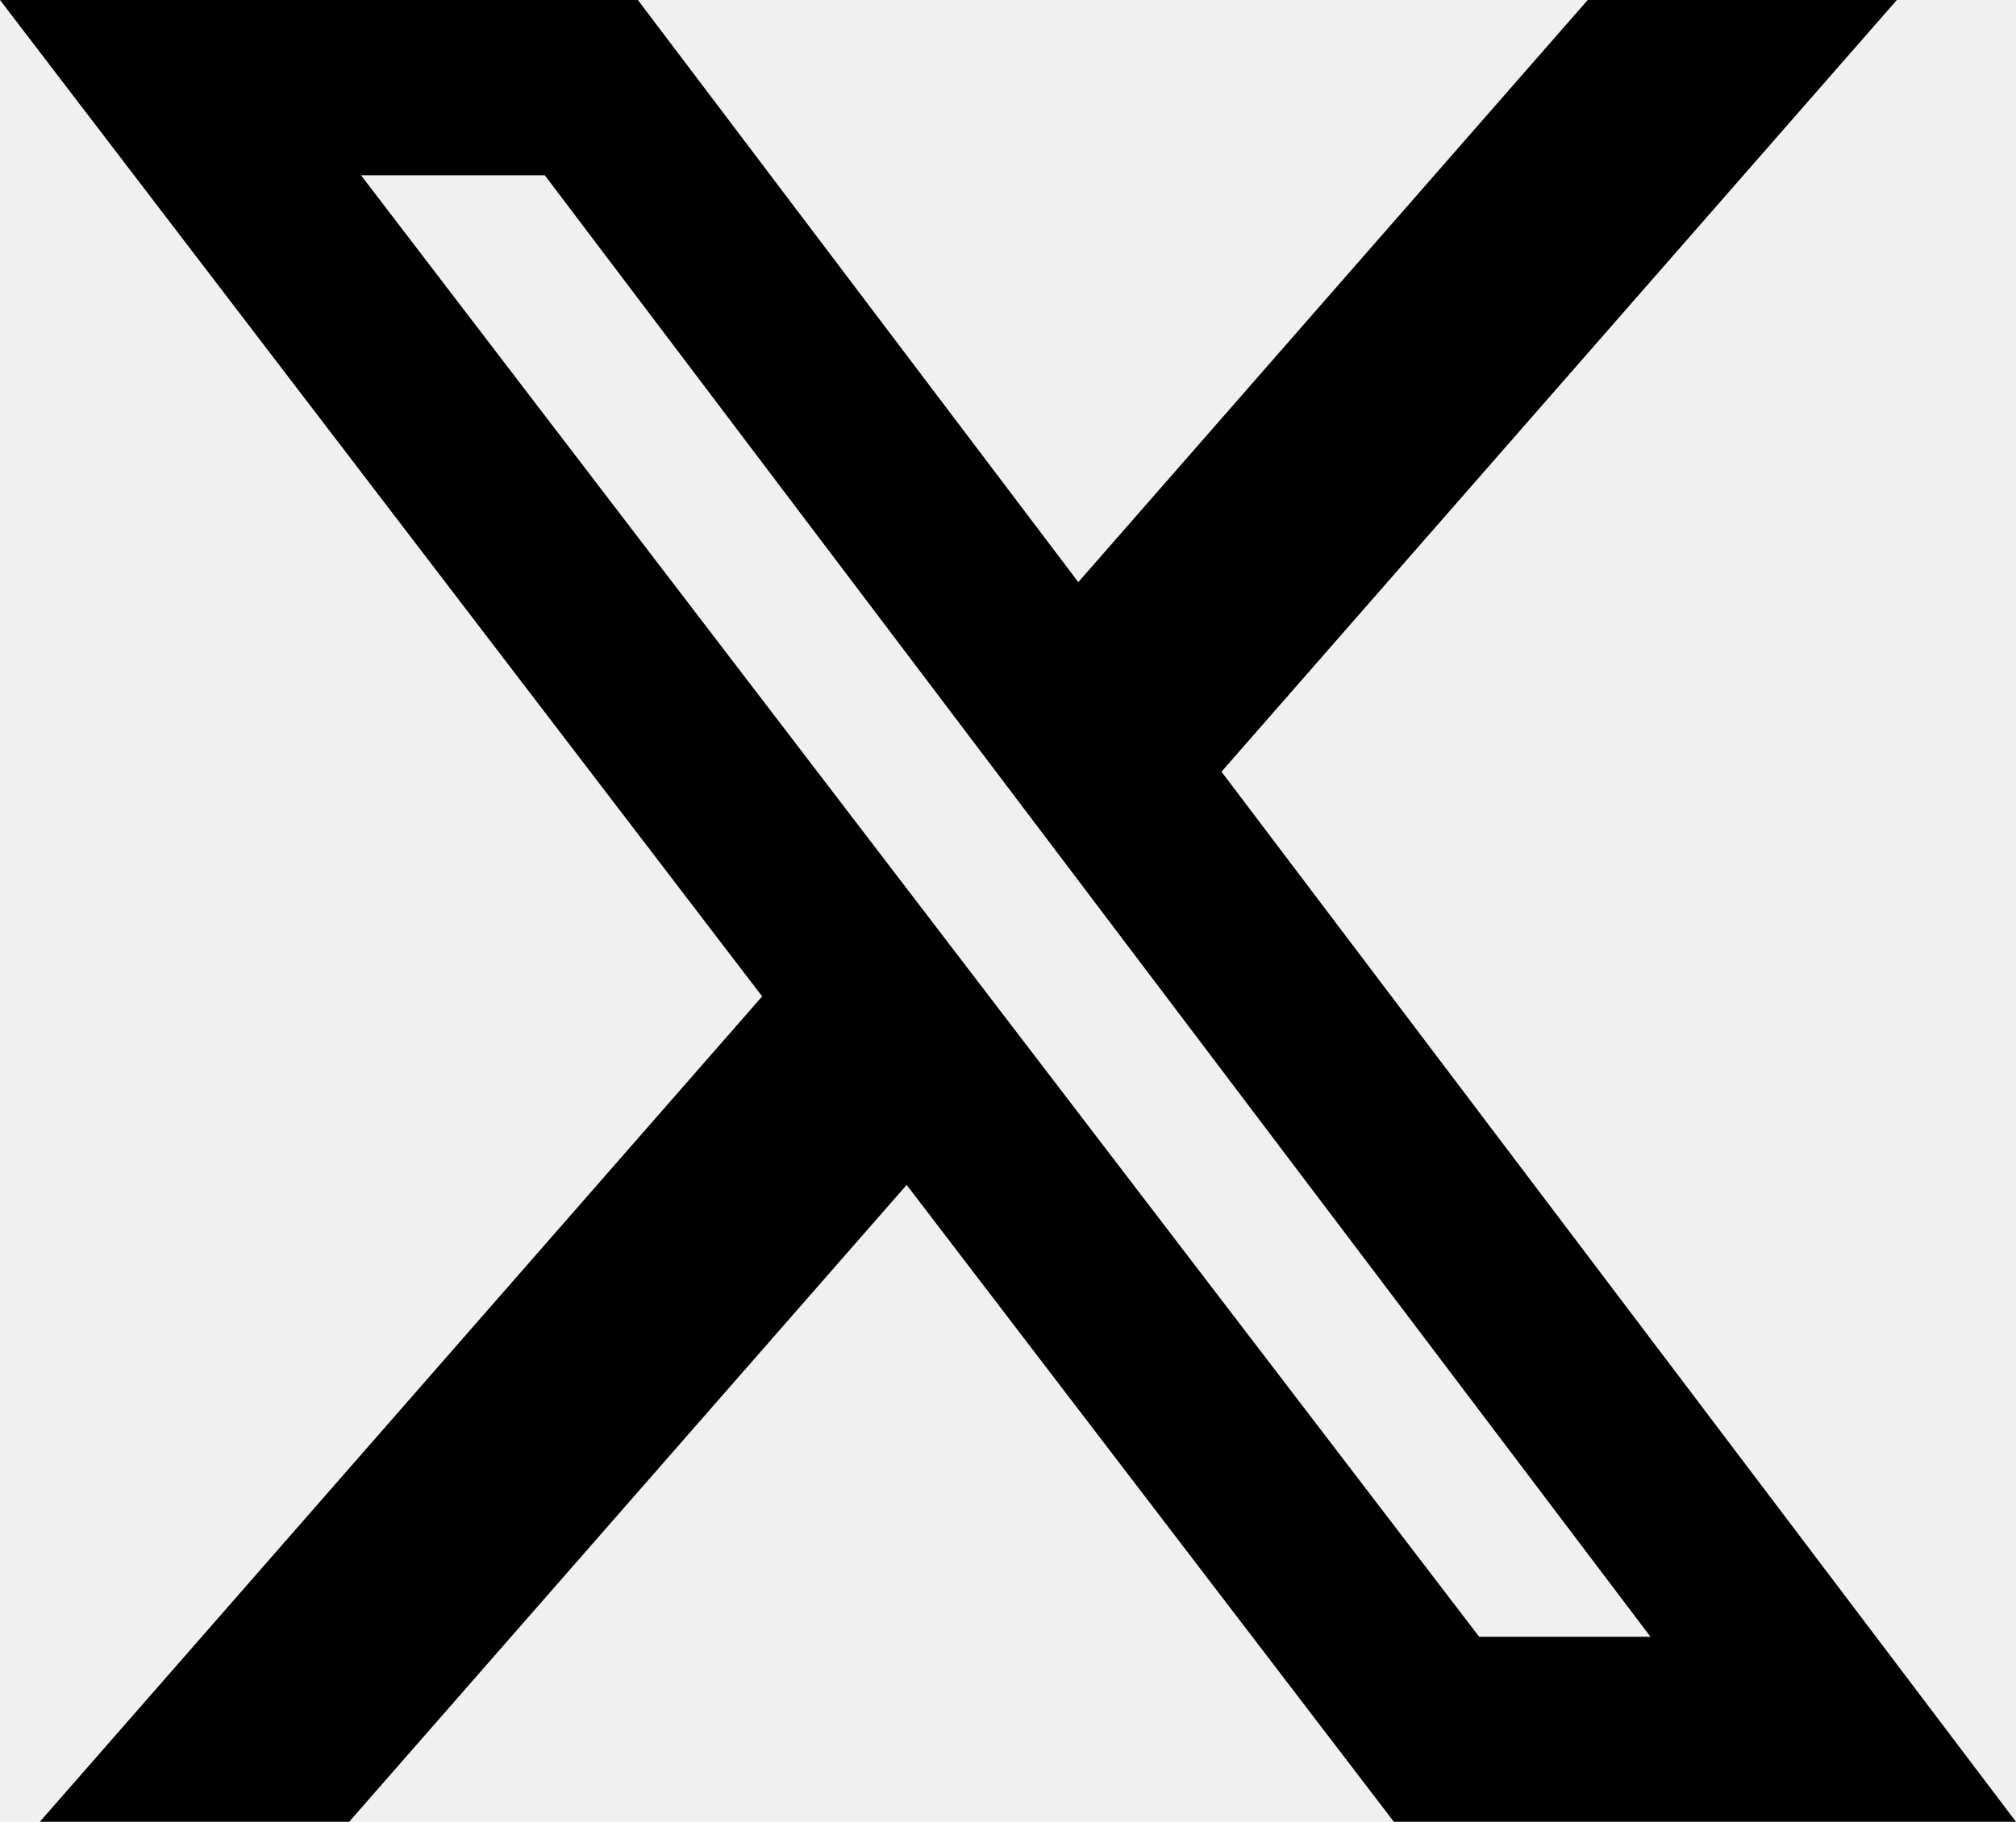
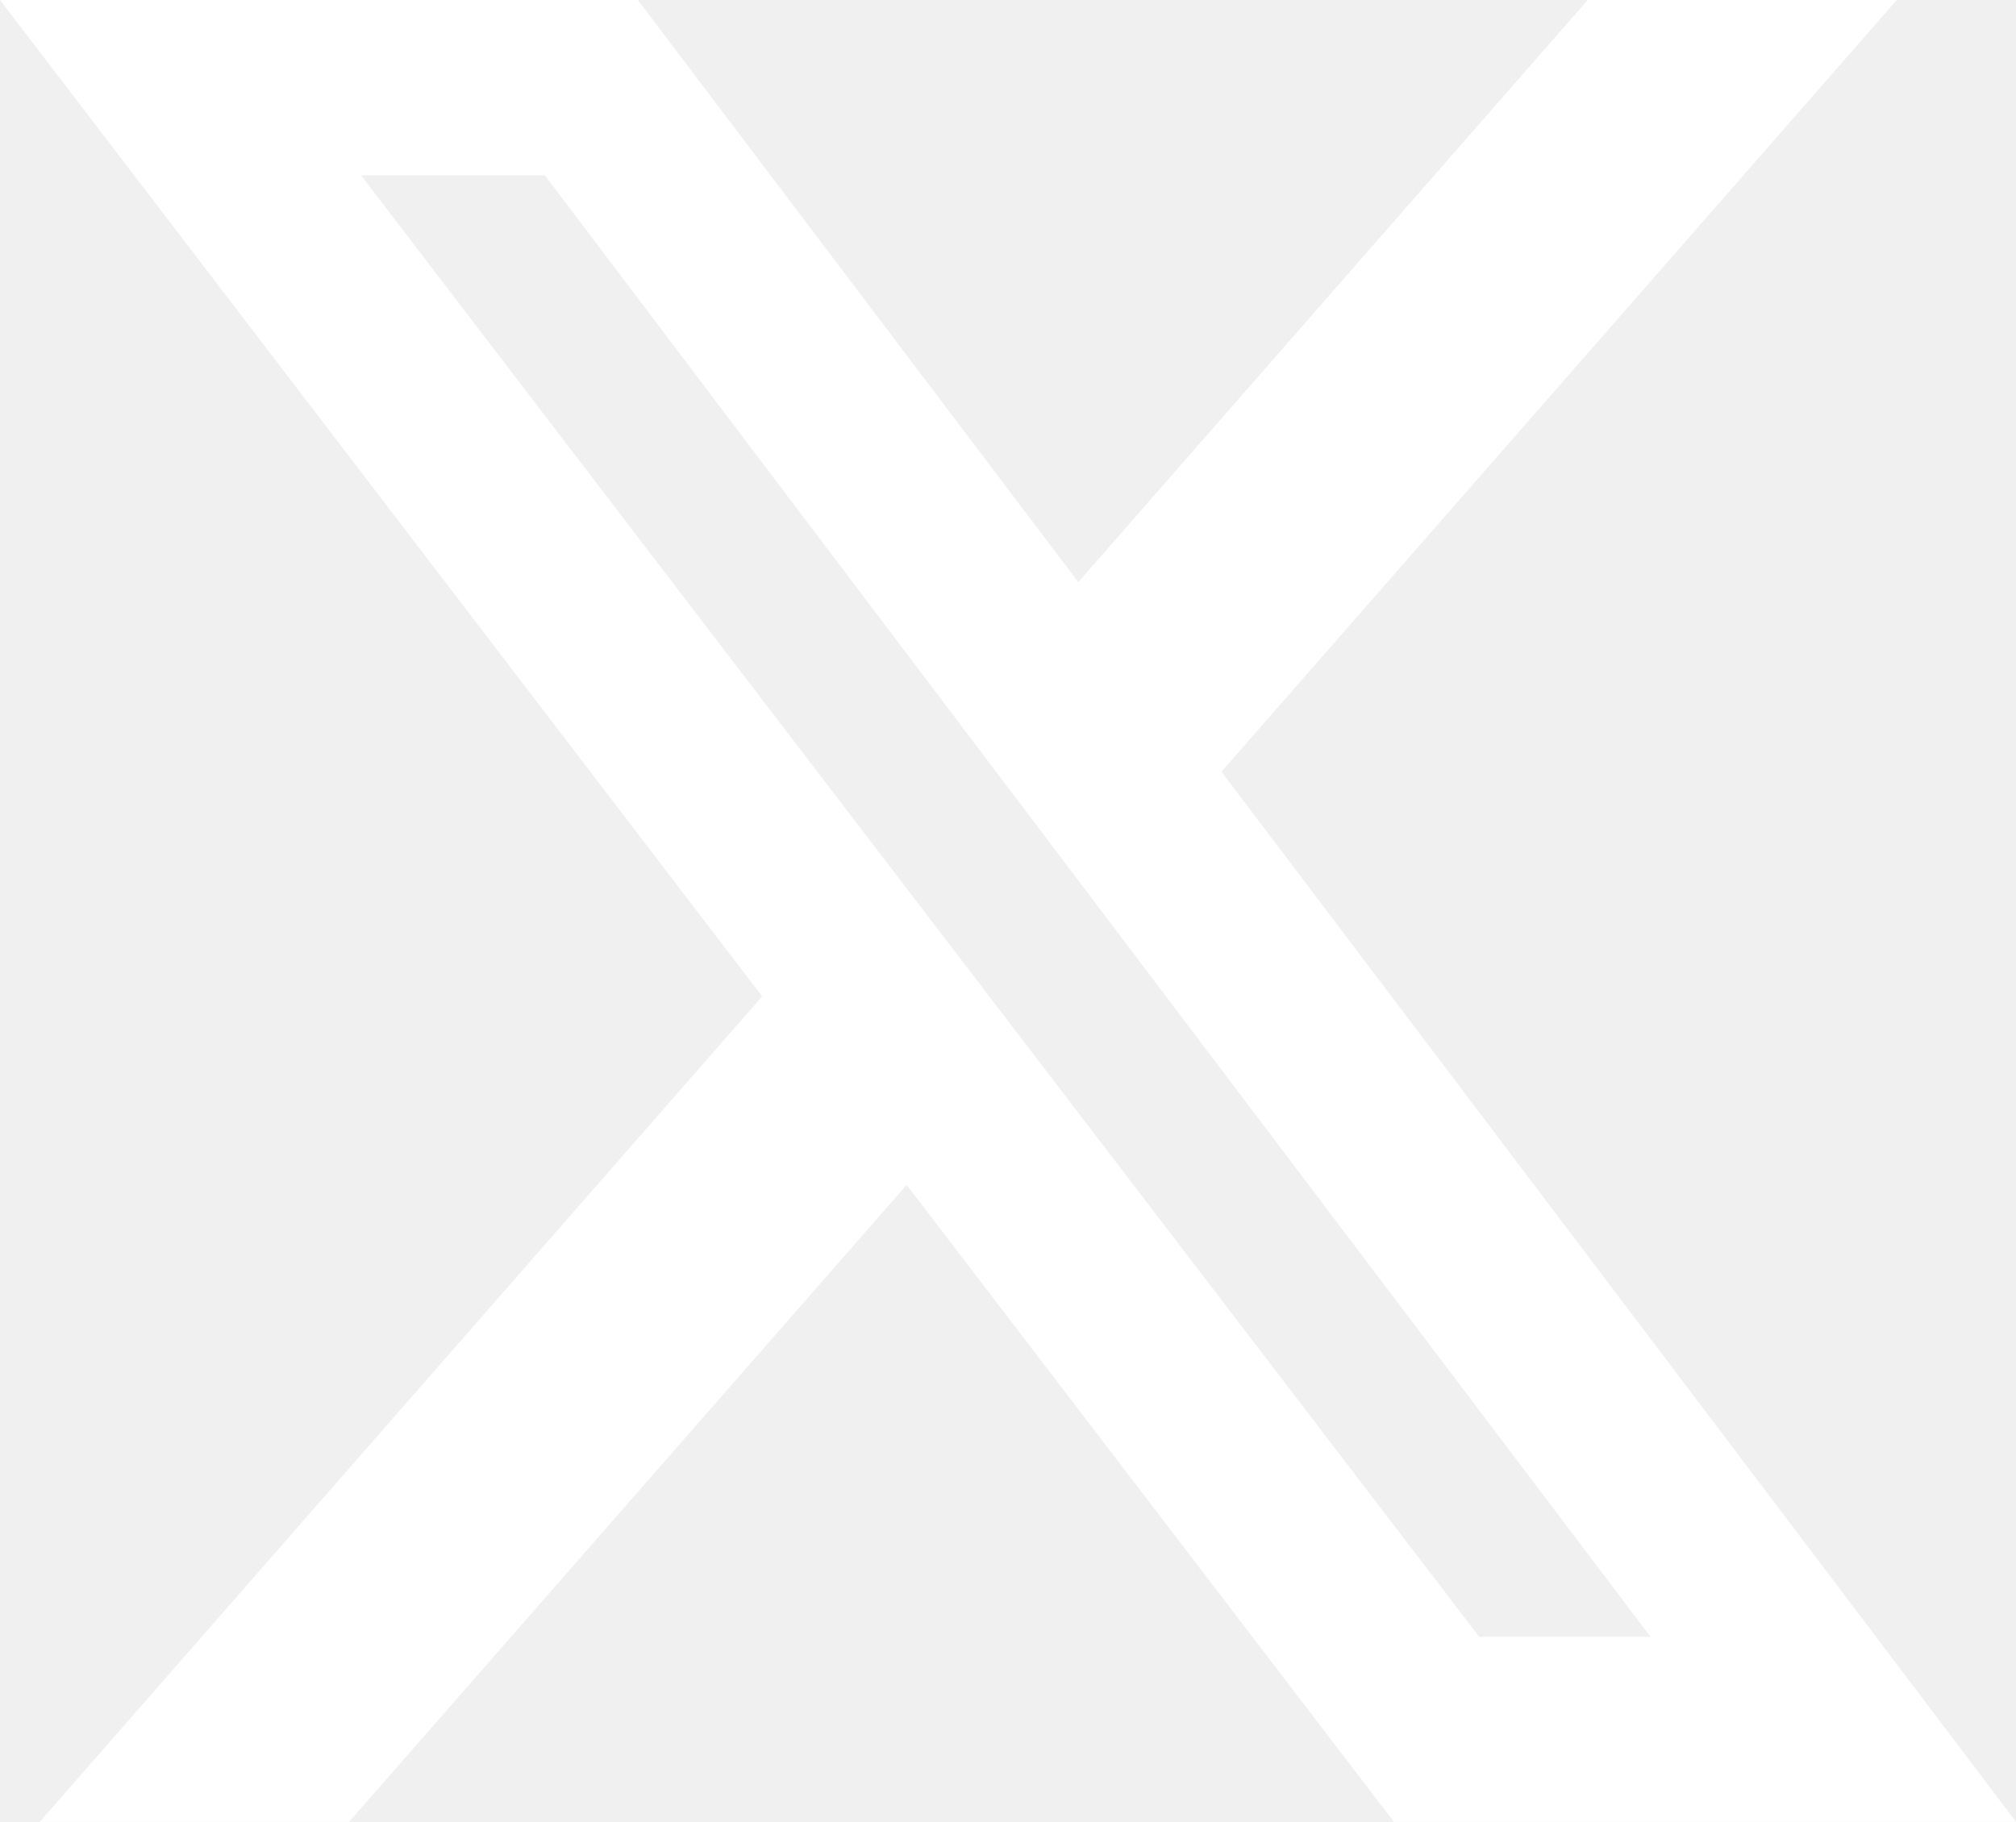
<svg xmlns="http://www.w3.org/2000/svg" shape-rendering="geometricPrecision" text-rendering="geometricPrecision" image-rendering="optimizeQuality" fill-rule="evenodd" clip-rule="evenodd" viewBox="0 0 512 462.799">
-   <path fill-rule="nonzero" d="M403.229 0h78.506L310.219 196.04 512 462.799H354.002L230.261 301.007 88.669 462.799h-78.56l183.455-209.683L0 0h161.999l111.856 147.88L403.229 0zm-27.556 415.805h43.505L138.363 44.527h-46.68l283.99 371.278z" />
+   <path fill="#ffffff" fill-rule="nonzero" d="M403.229 0h78.506L310.219 196.04 512 462.799H354.002L230.261 301.007 88.669 462.799h-78.56l183.455-209.683L0 0h161.999l111.856 147.88L403.229 0zm-27.556 415.805h43.505L138.363 44.527h-46.68l283.99 371.278z" />
</svg>
